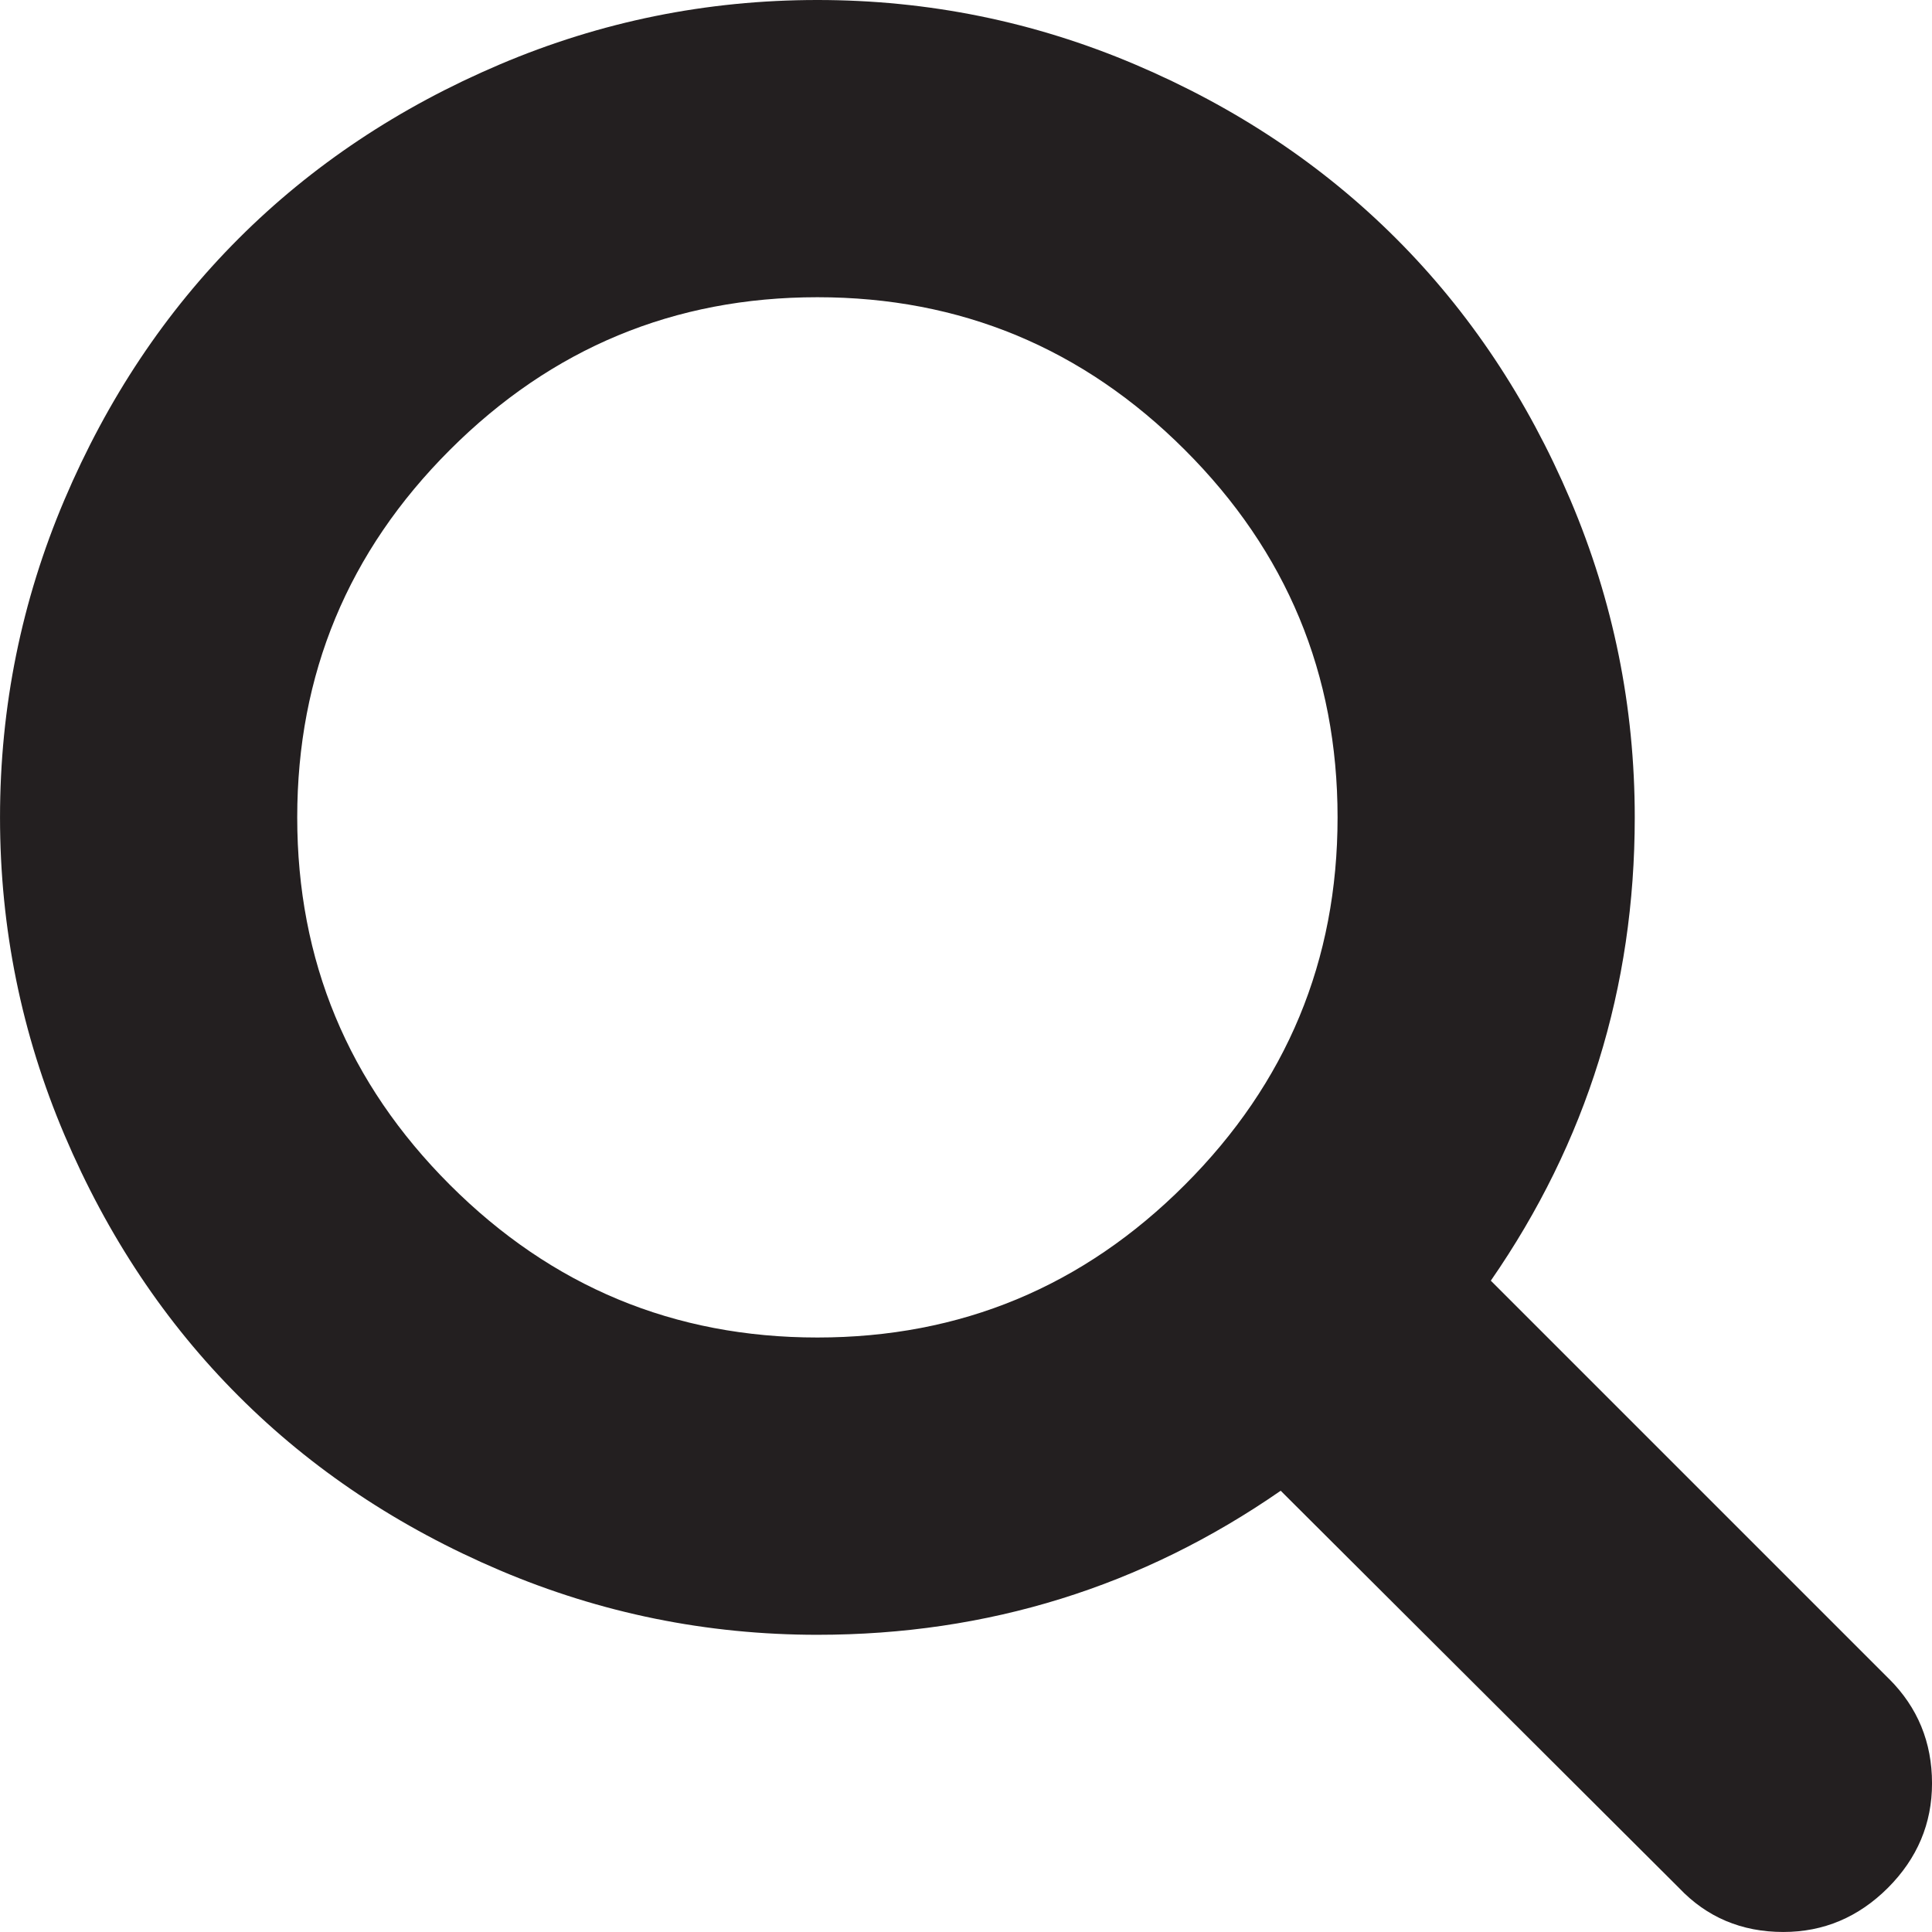
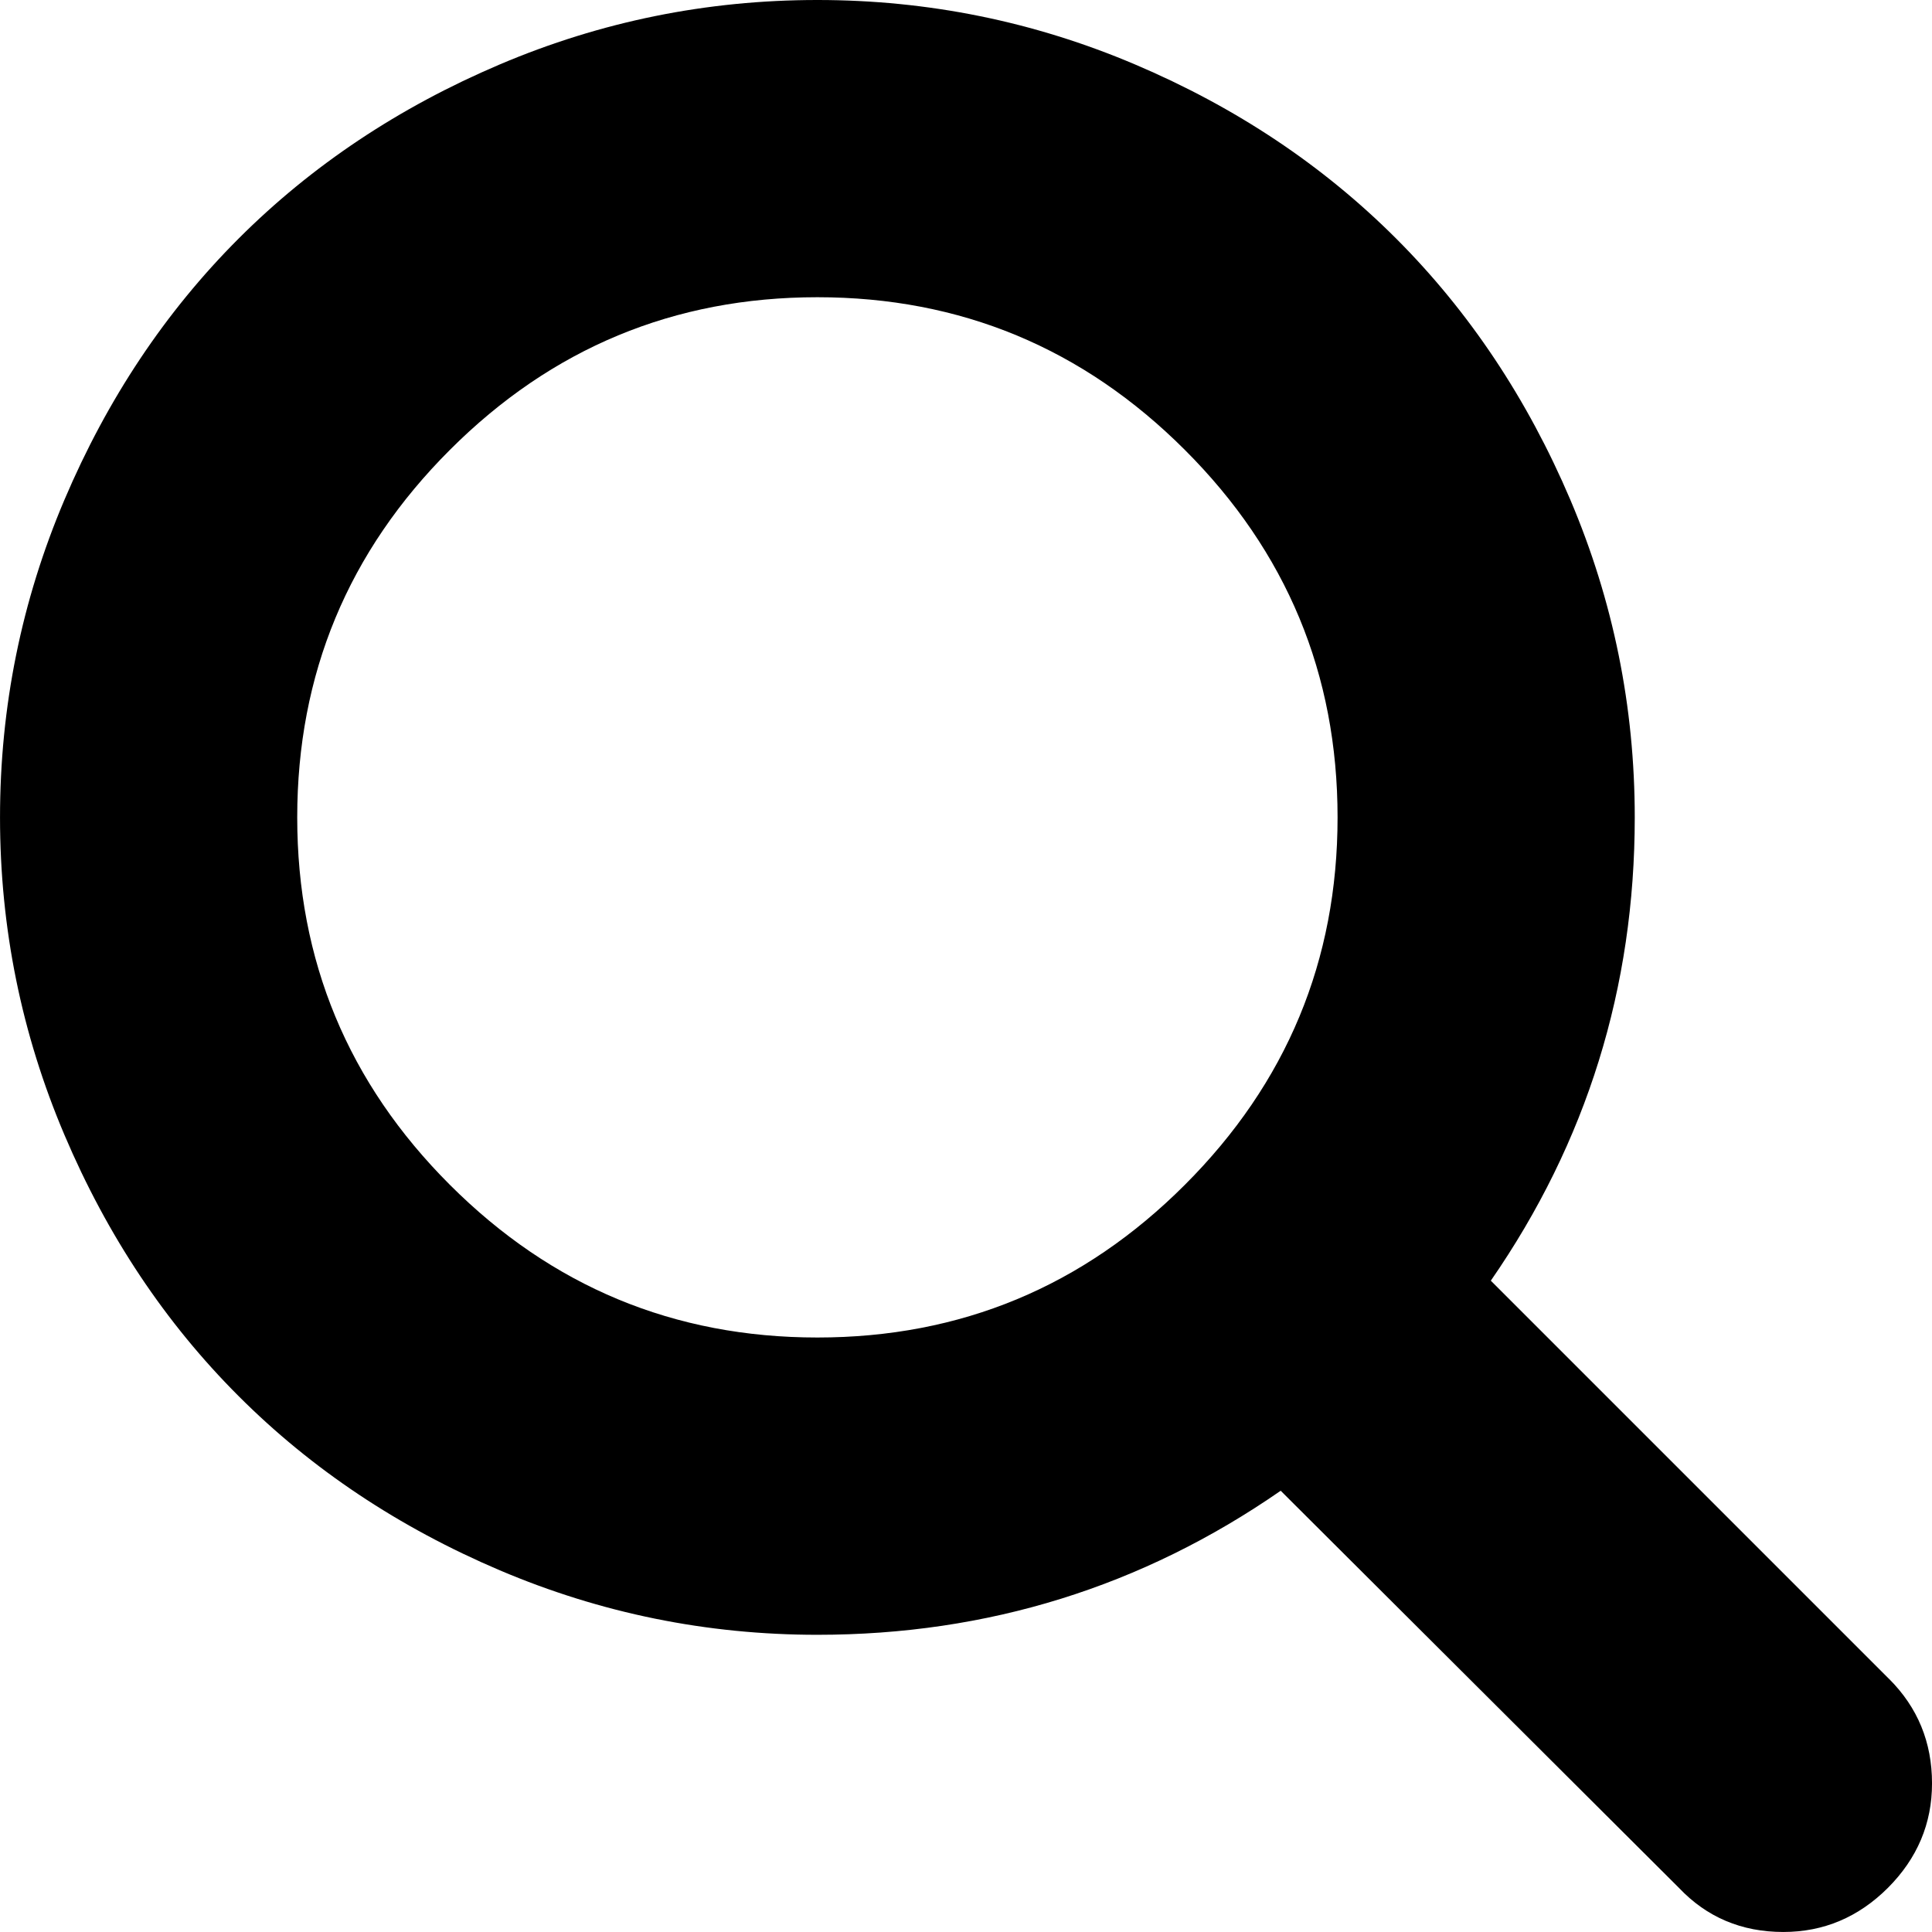
- <svg xmlns="http://www.w3.org/2000/svg" width="100%" height="100%" viewBox="0 0 96 96" version="1.1" xml:space="preserve" style="fill-rule:evenodd;clip-rule:evenodd;stroke-linejoin:round;stroke-miterlimit:1.414;">
+ <svg xmlns="http://www.w3.org/2000/svg" width="100%" height="100%" viewBox="0 0 96 96" version="1.1" xml:space="preserve" style="fill-rule:evenoddclip-rule:evenoddstroke-linejoin:roundstroke-miterlimit:1.414">
  <g id="Calque1">
-     <path d="M93.867,83.425l-19.789,-19.789c4.768,-6.886 7.152,-14.561 7.152,-23.02c0,-5.503 -1.068,-10.76 -3.201,-15.782c-2.136,-5.016 -5.019,-9.344 -8.654,-12.979c-3.635,-3.635 -7.957,-6.521 -12.979,-8.654c-5.022,-2.133 -10.28,-3.201 -15.779,-3.201c-5.503,0 -10.76,1.068 -15.782,3.201c-5.016,2.133 -9.344,5.019 -12.979,8.654c-3.635,3.635 -6.521,7.963 -8.654,12.979c-2.133,5.022 -3.201,10.28 -3.201,15.782c0,5.5 1.068,10.755 3.201,15.776c2.133,5.022 5.019,9.347 8.654,12.979c3.635,3.638 7.963,6.521 12.979,8.657c5.022,2.133 10.28,3.204 15.782,3.204c8.459,0 16.136,-2.387 23.02,-7.158l19.789,19.733c1.381,1.458 3.11,2.192 5.187,2.192c2.003,0 3.735,-0.735 5.196,-2.192c1.46,-1.463 2.192,-3.195 2.192,-5.193c0,-2.039 -0.711,-3.771 -2.133,-5.19ZM58.874,58.874c-5.057,5.06 -11.144,7.586 -18.258,7.586c-7.117,0 -13.203,-2.529 -18.261,-7.586c-5.06,-5.057 -7.586,-11.144 -7.586,-18.258c0,-7.117 2.526,-13.206 7.586,-18.261c5.057,-5.057 11.144,-7.586 18.261,-7.586c7.114,0 13.2,2.529 18.258,7.586c5.06,5.054 7.589,11.144 7.589,18.261c0,7.114 -2.529,13.2 -7.589,18.258Z" style="fill:#231f20;fill-rule:nonzero;" />
+     <path d="M93.867,83.425l-19.789,-19.789c4.768,-6.886 7.152,-14.561 7.152,-23.02c0,-5.503 -1.068,-10.76 -3.201,-15.782c-2.136,-5.016 -5.019,-9.344 -8.654,-12.979c-3.635,-3.635 -7.957,-6.521 -12.979,-8.654c-5.022,-2.133 -10.28,-3.201 -15.779,-3.201c-5.503,0 -10.76,1.068 -15.782,3.201c-5.016,2.133 -9.344,5.019 -12.979,8.654c-3.635,3.635 -6.521,7.963 -8.654,12.979c-2.133,5.022 -3.201,10.28 -3.201,15.782c0,5.5 1.068,10.755 3.201,15.776c2.133,5.022 5.019,9.347 8.654,12.979c3.635,3.638 7.963,6.521 12.979,8.657c5.022,2.133 10.28,3.204 15.782,3.204c8.459,0 16.136,-2.387 23.02,-7.158l19.789,19.733c1.381,1.458 3.11,2.192 5.187,2.192c2.003,0 3.735,-0.735 5.196,-2.192c1.46,-1.463 2.192,-3.195 2.192,-5.193c0,-2.039 -0.711,-3.771 -2.133,-5.19ZM58.874,58.874c-5.057,5.06 -11.144,7.586 -18.258,7.586c-7.117,0 -13.203,-2.529 -18.261,-7.586c-5.06,-5.057 -7.586,-11.144 -7.586,-18.258c0,-7.117 2.526,-13.206 7.586,-18.261c5.057,-5.057 11.144,-7.586 18.261,-7.586c7.114,0 13.2,2.529 18.258,7.586c5.06,5.054 7.589,11.144 7.589,18.261c0,7.114 -2.529,13.2 -7.589,18.258Z" style="fill:#231f20fill-rule:nonzero" />
  </g>
</svg>
